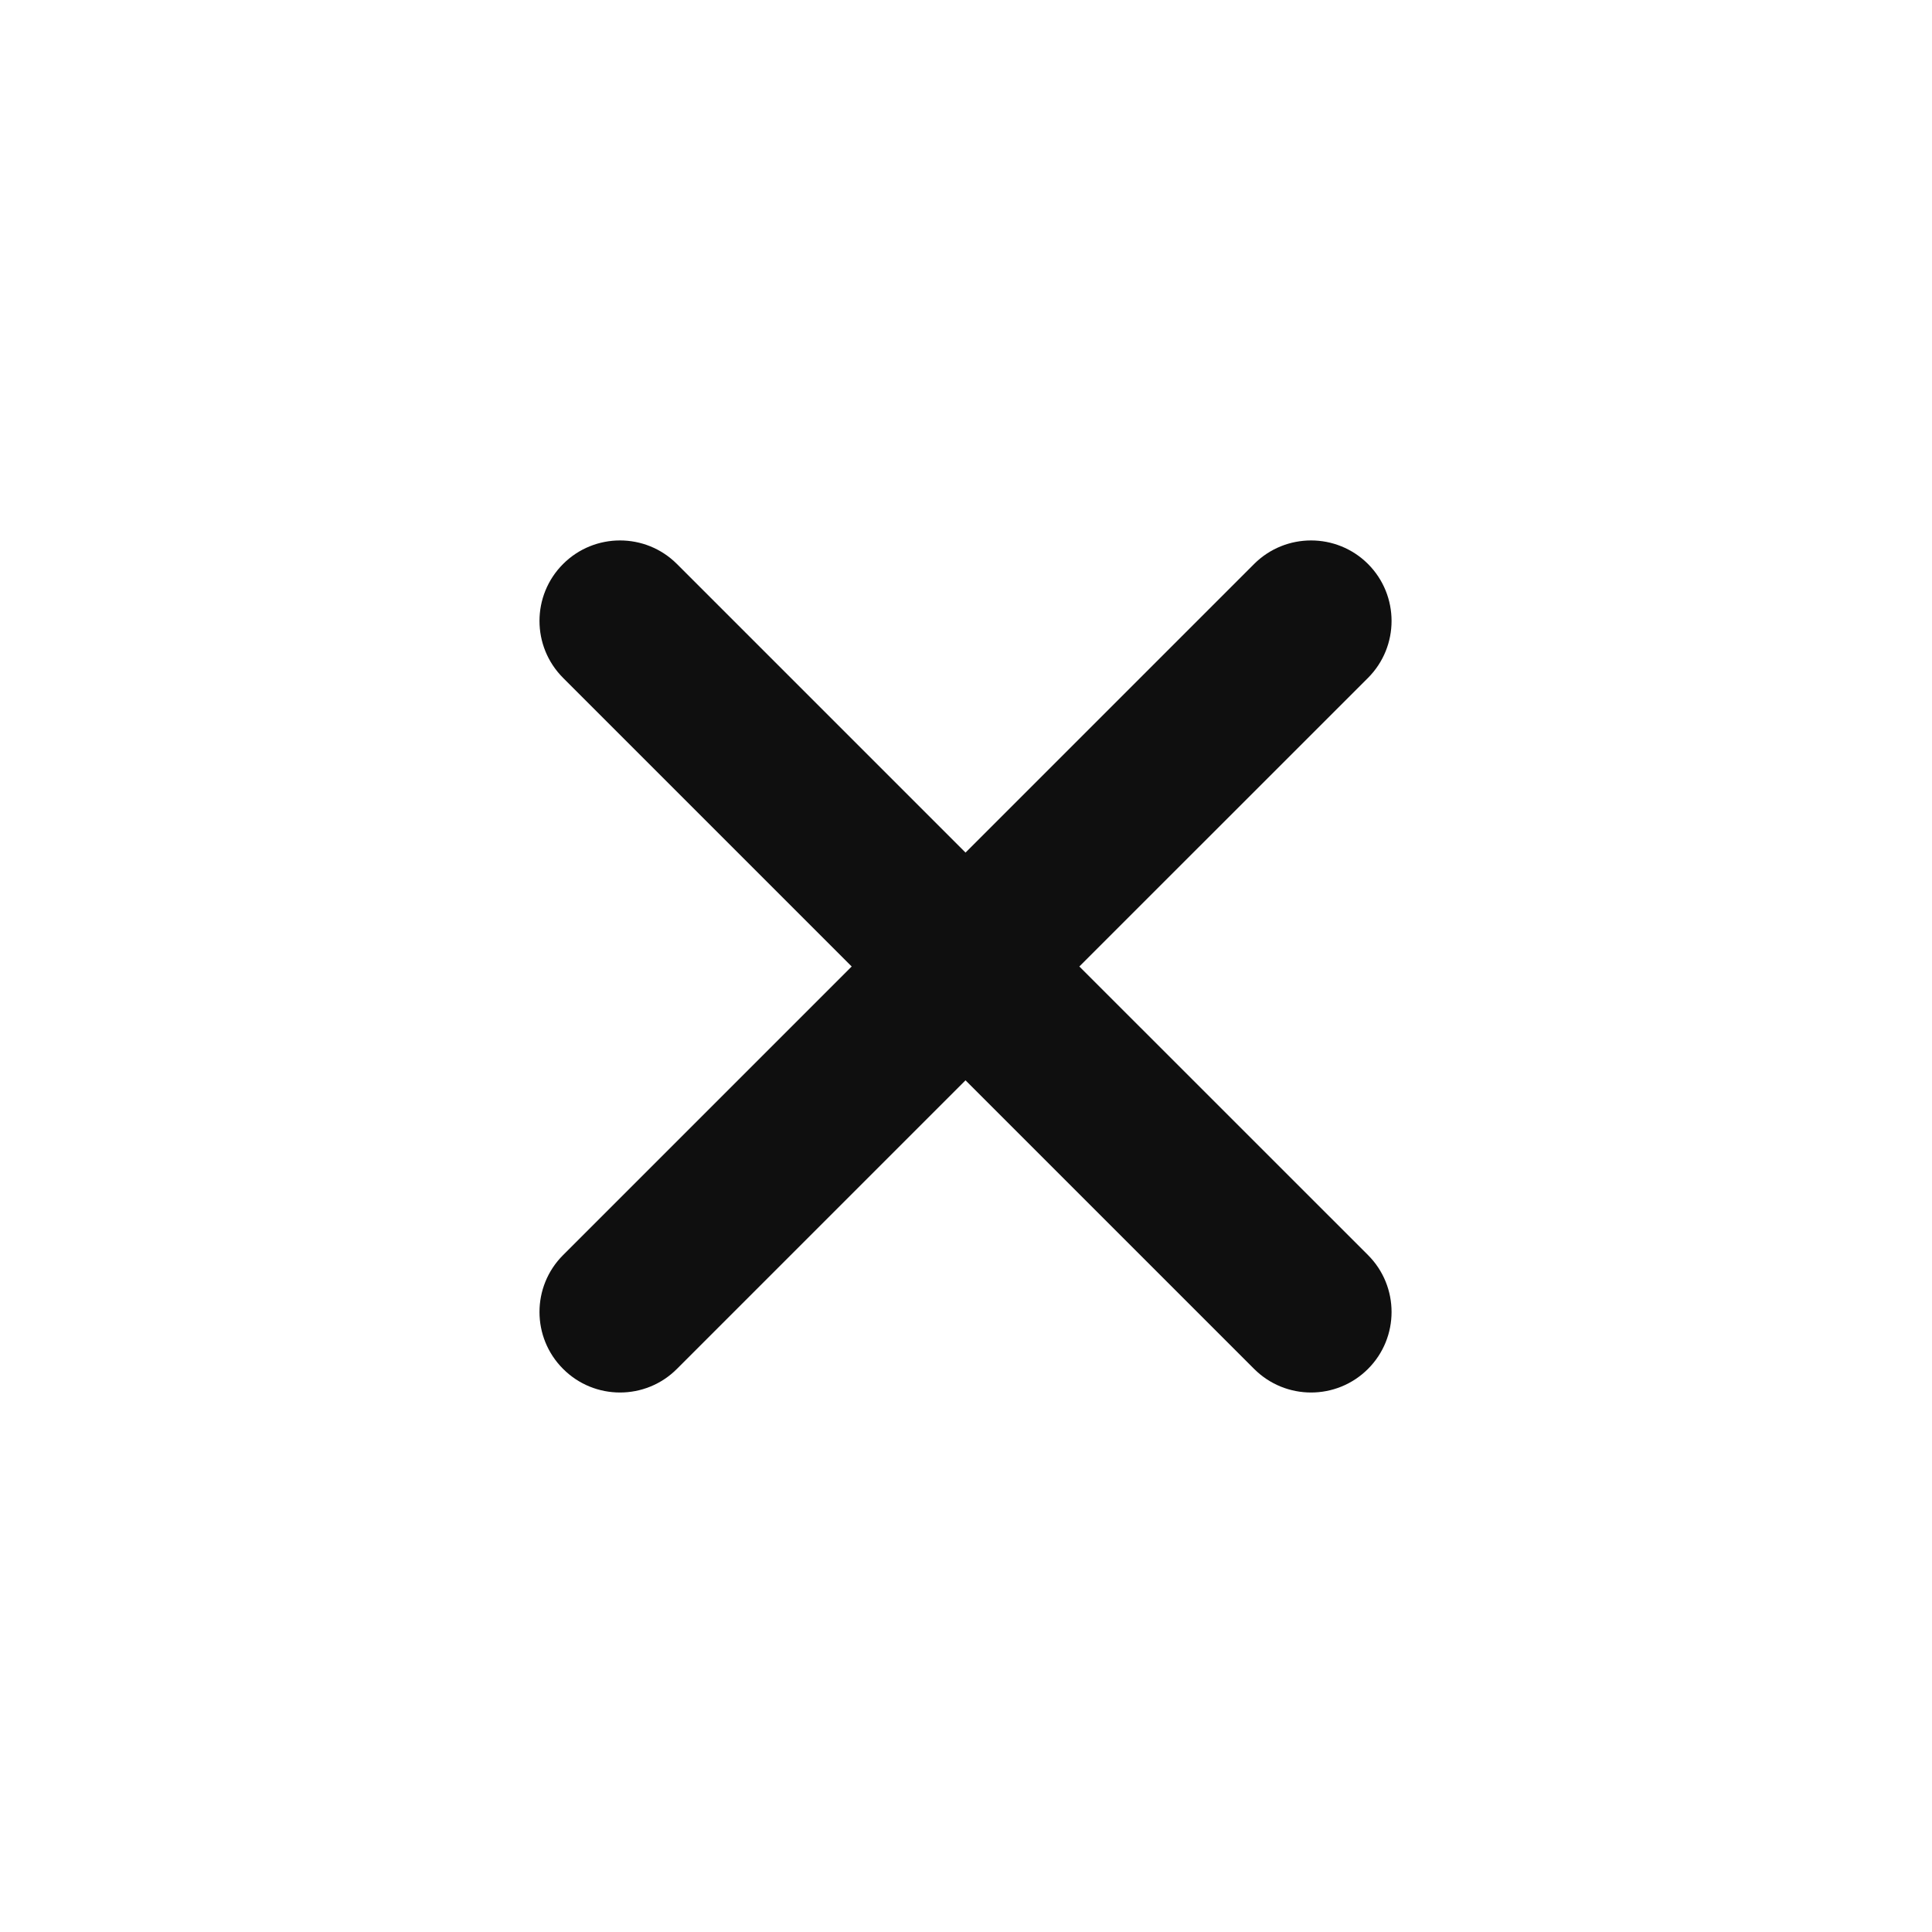
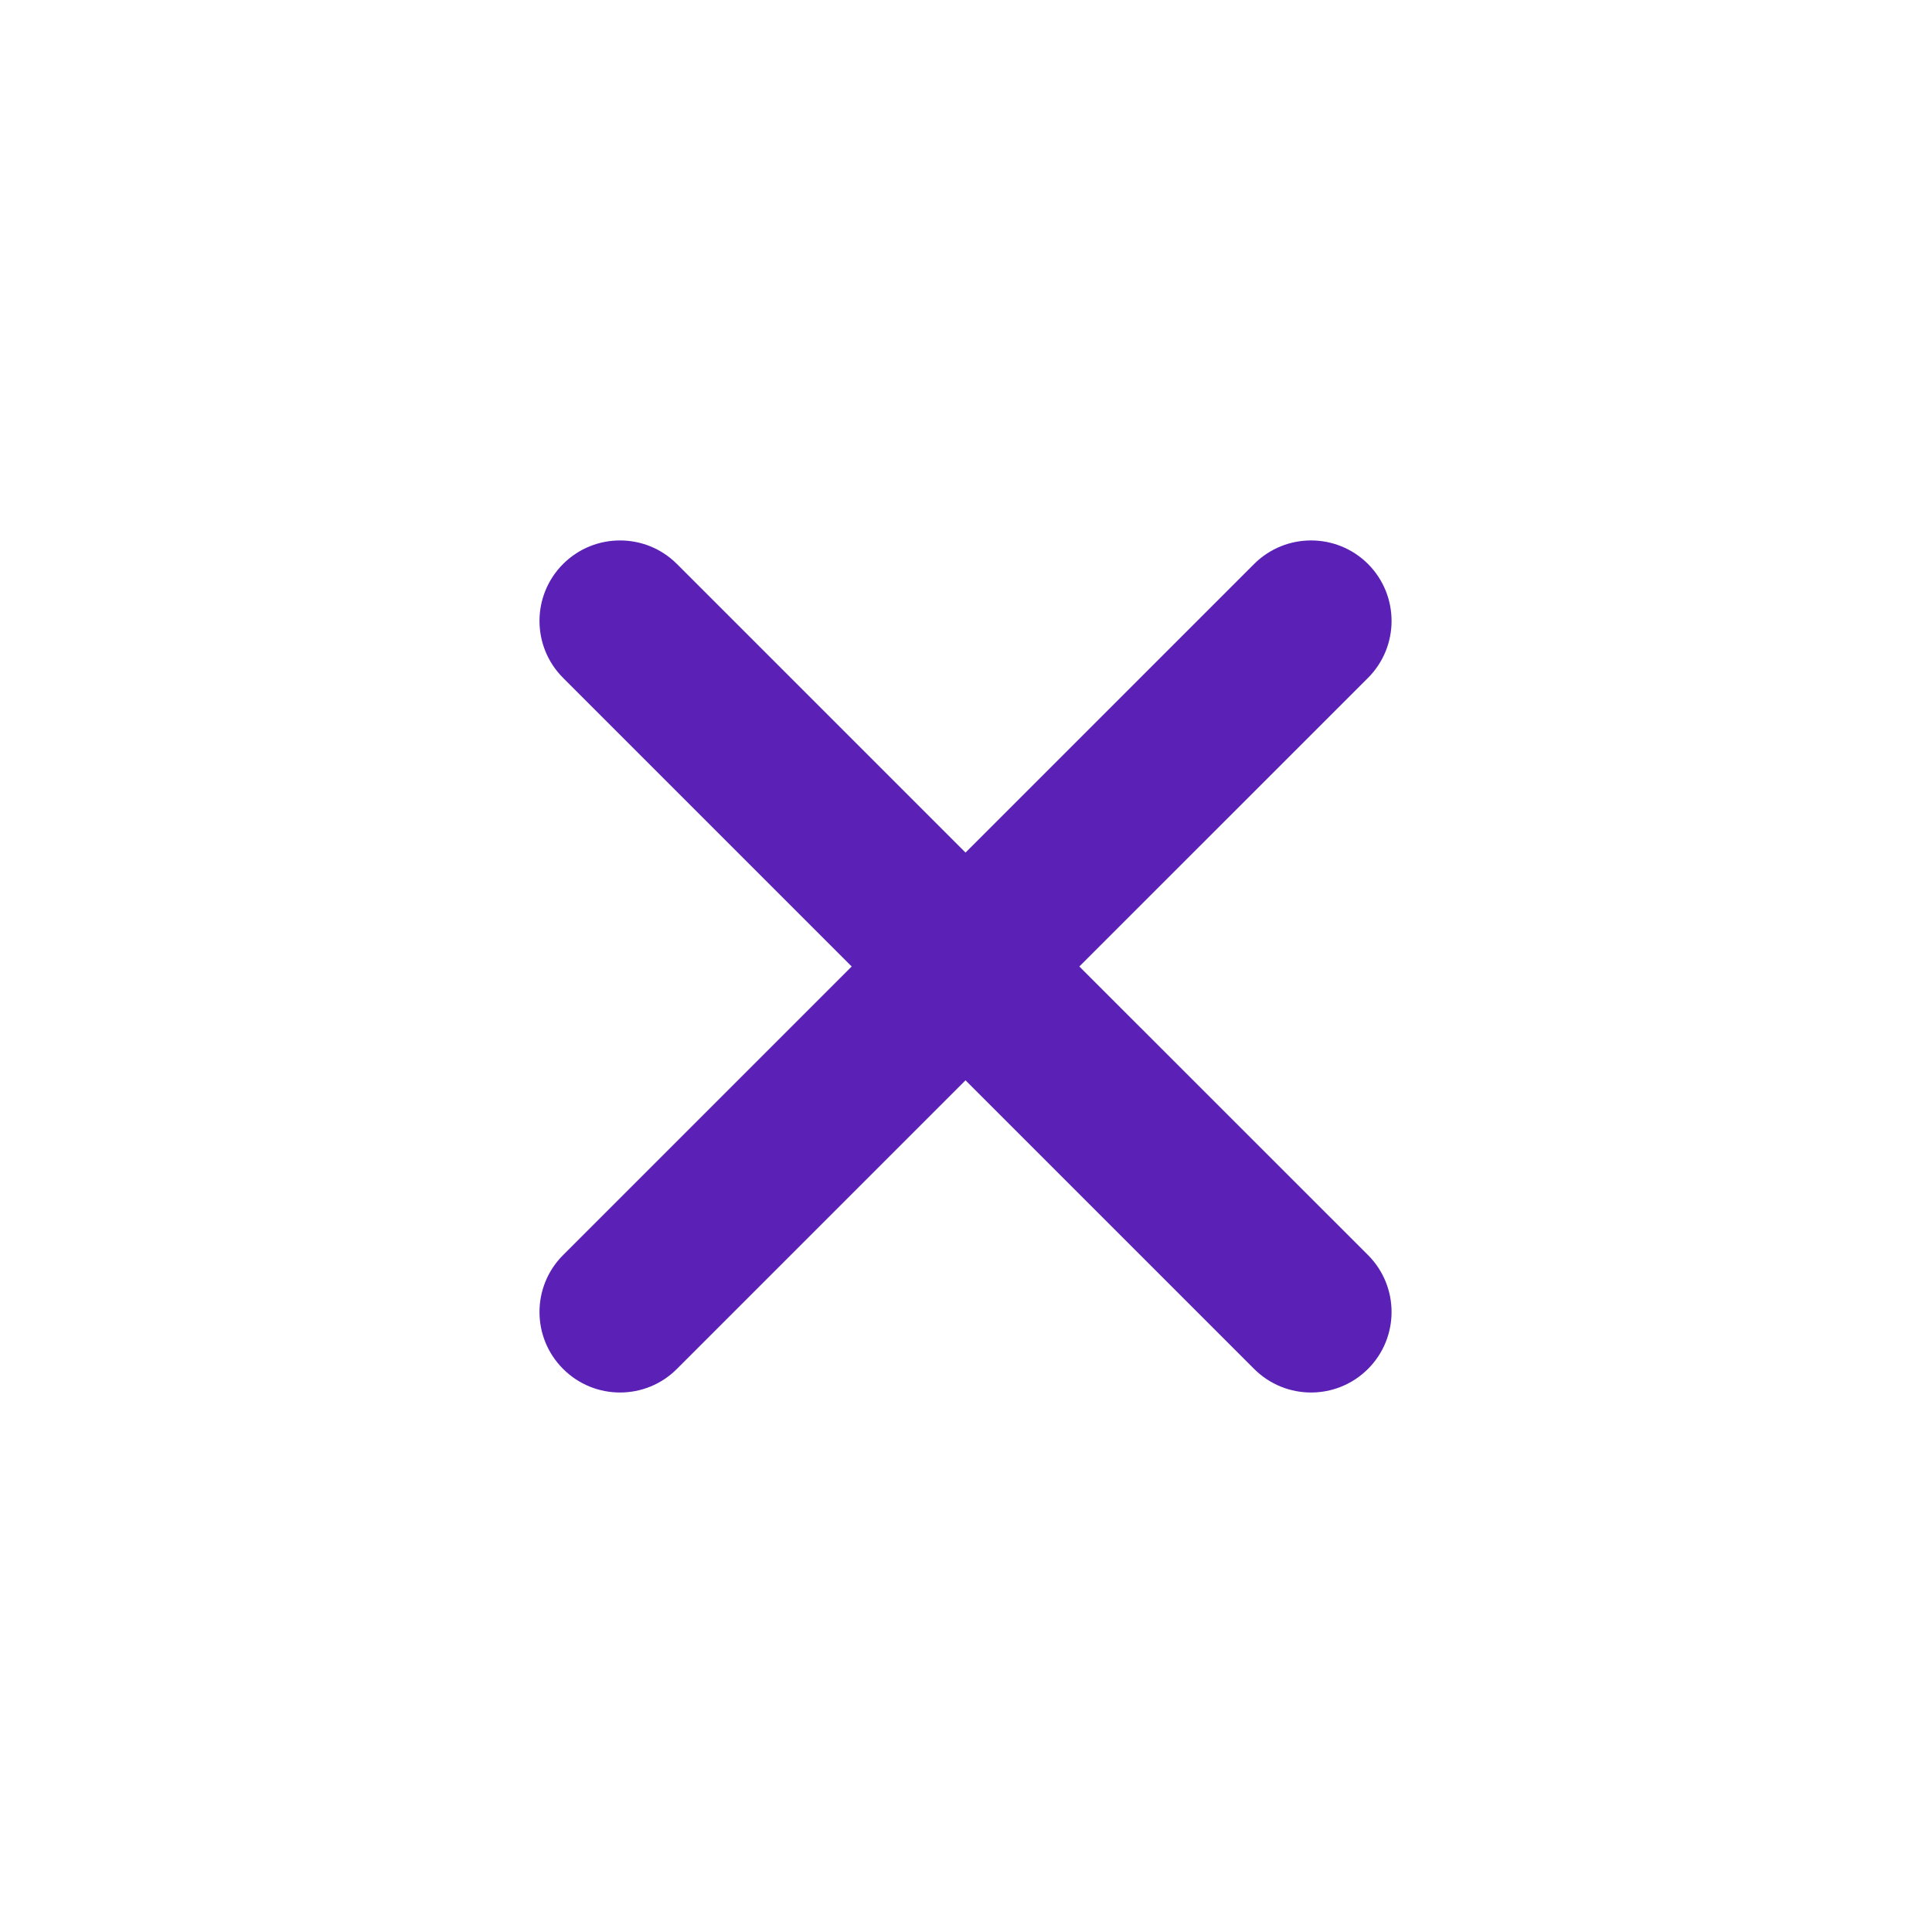
- <svg xmlns="http://www.w3.org/2000/svg" width="800px" height="800px" viewBox="0 0 24 24" fill="none">
-   <path d="M6.995 7.006C6.604 7.397 6.604 8.03 6.995 8.421L10.58 12.006L6.995 15.591C6.604 15.981 6.604 16.615 6.995 17.005C7.385 17.396 8.019 17.396 8.409 17.005L11.994 13.42L15.579 17.005C15.97 17.396 16.603 17.396 16.994 17.005C17.384 16.615 17.384 15.981 16.994 15.591L13.408 12.006L16.994 8.421C17.384 8.03 17.384 7.397 16.994 7.006C16.603 6.616 15.97 6.616 15.579 7.006L11.994 10.591L8.409 7.006C8.019 6.616 7.385 6.616 6.995 7.006Z" fill="#0F0F0F" />
+ <svg xmlns="http://www.w3.org/2000/svg" width="800px" height="800px" viewBox="0 0 24 24" fill="#5B21B6">
+   <path d="M6.995 7.006C6.604 7.397 6.604 8.03 6.995 8.421L10.58 12.006L6.995 15.591C6.604 15.981 6.604 16.615 6.995 17.005C7.385 17.396 8.019 17.396 8.409 17.005L11.994 13.42L15.579 17.005C15.97 17.396 16.603 17.396 16.994 17.005C17.384 16.615 17.384 15.981 16.994 15.591L13.408 12.006L16.994 8.421C17.384 8.03 17.384 7.397 16.994 7.006C16.603 6.616 15.97 6.616 15.579 7.006L11.994 10.591L8.409 7.006C8.019 6.616 7.385 6.616 6.995 7.006Z" fill="#5B21B6" />
</svg>
